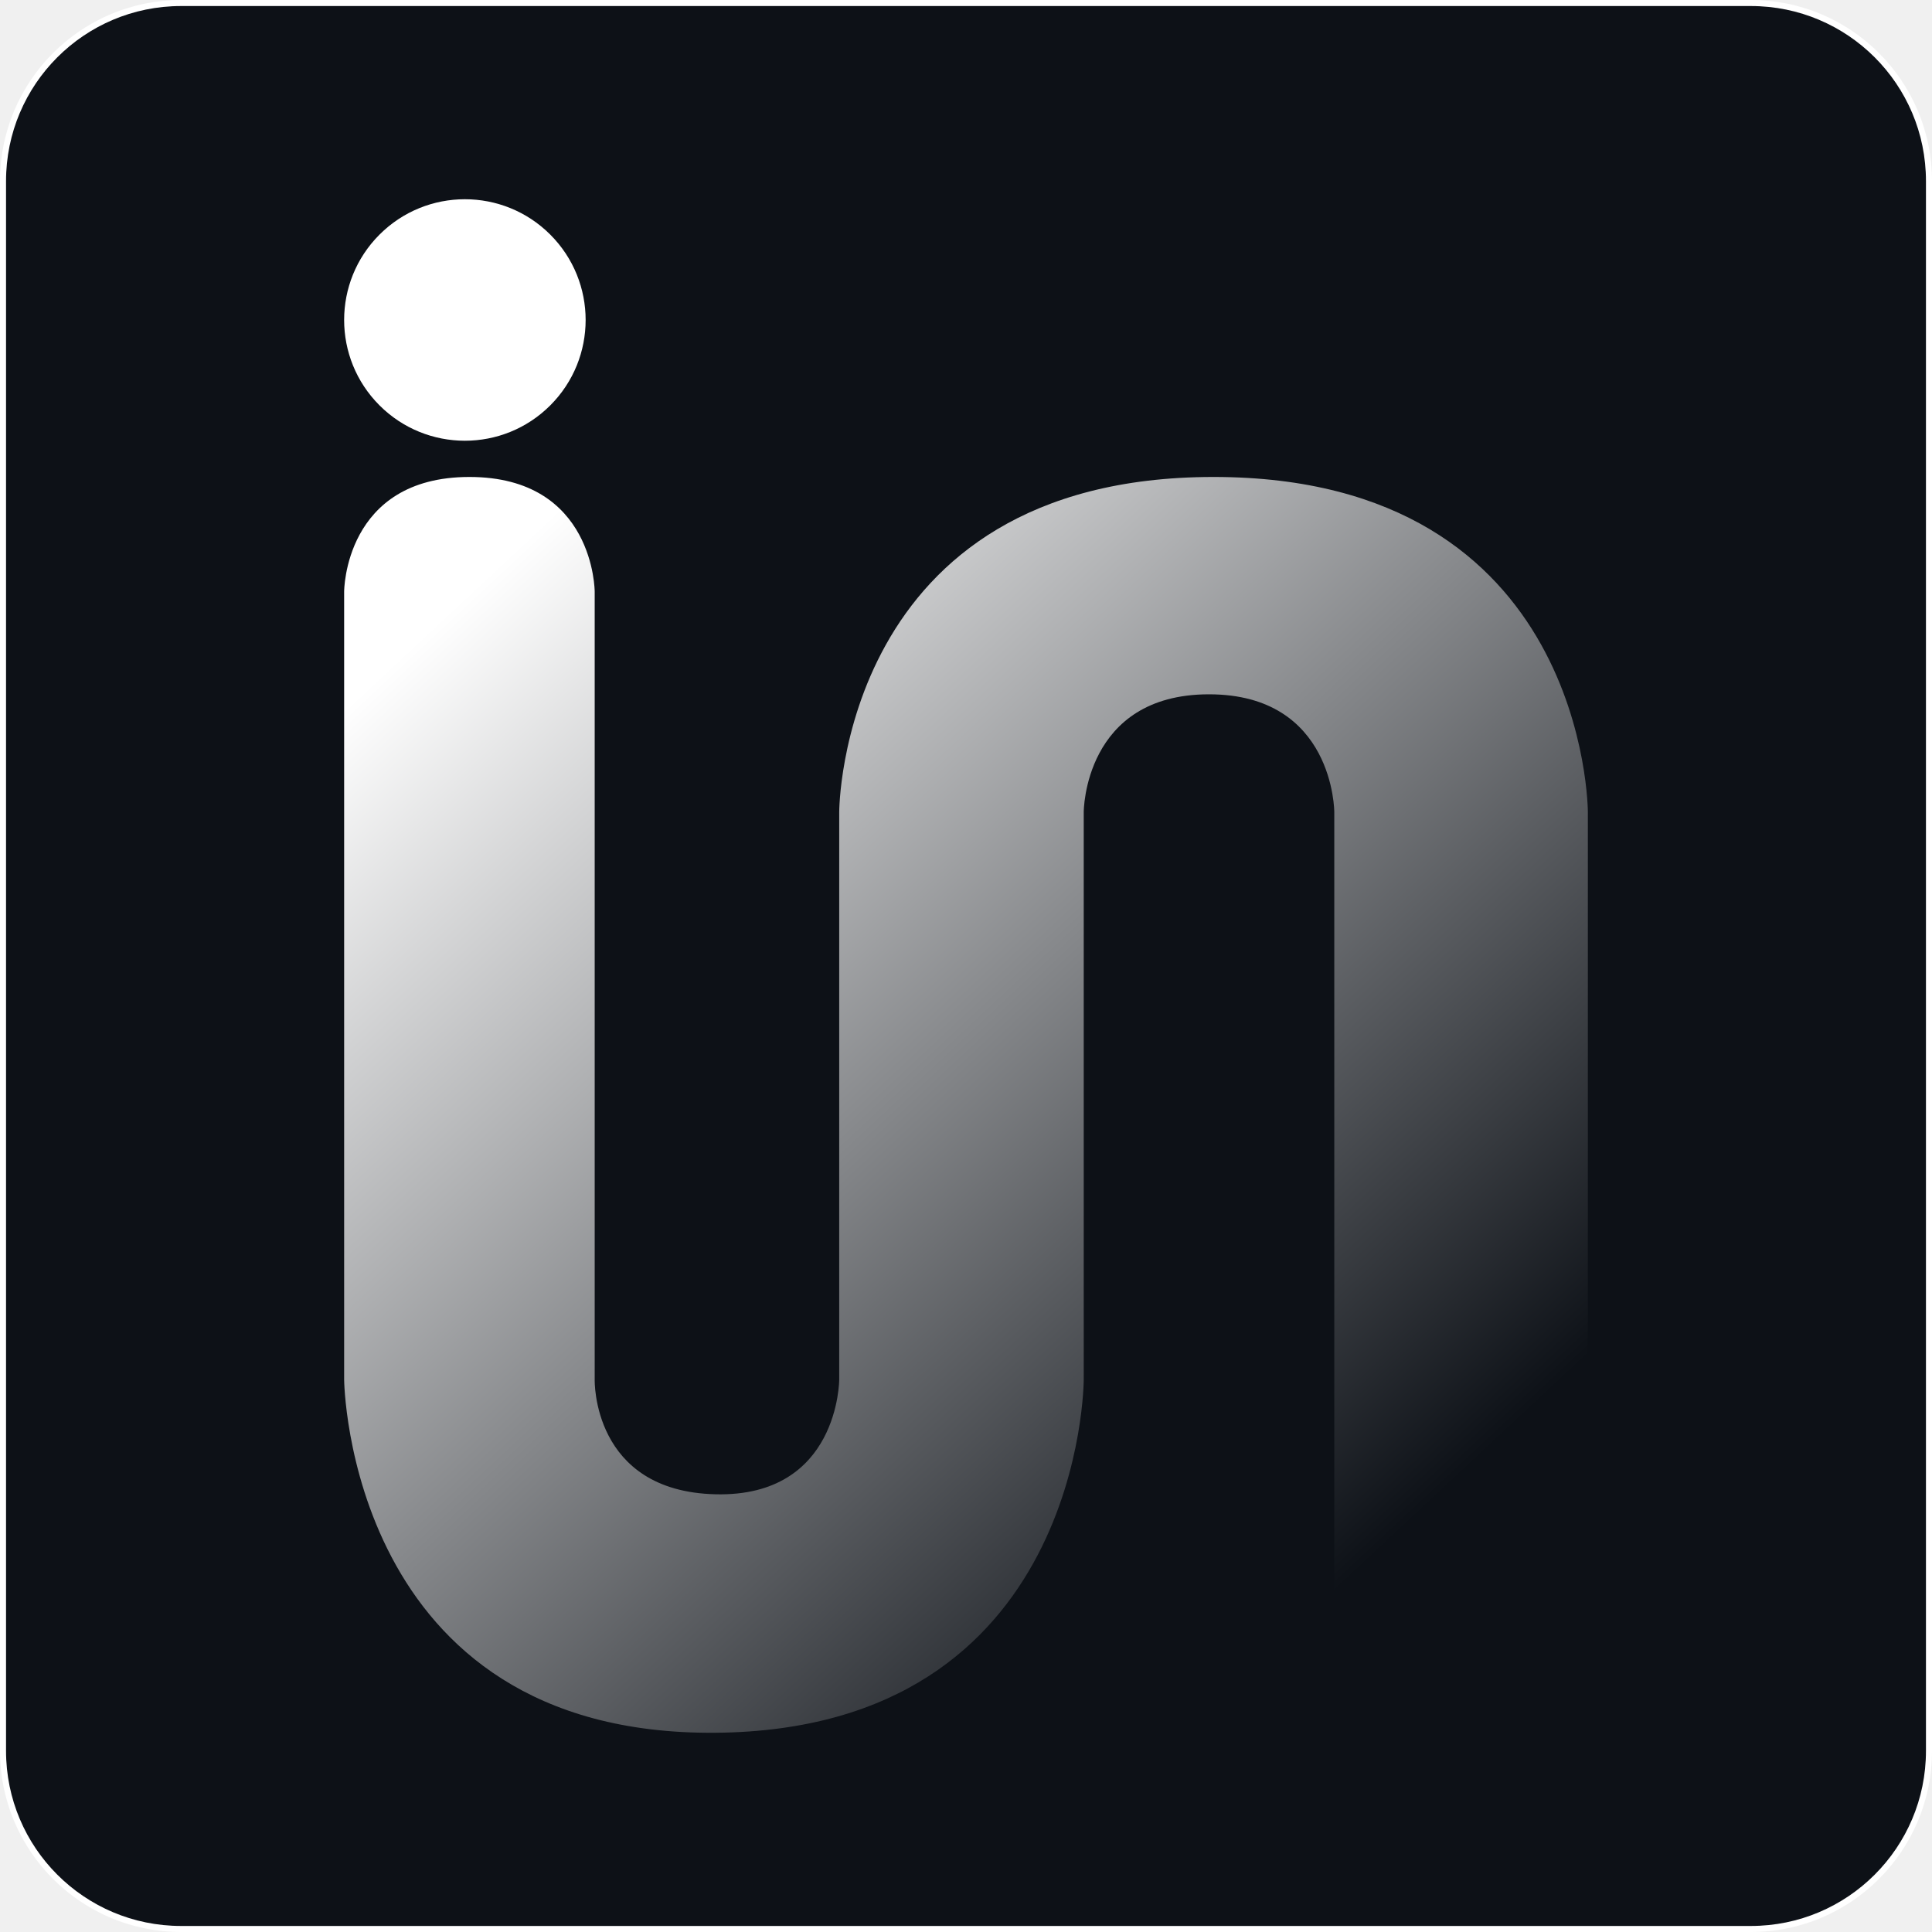
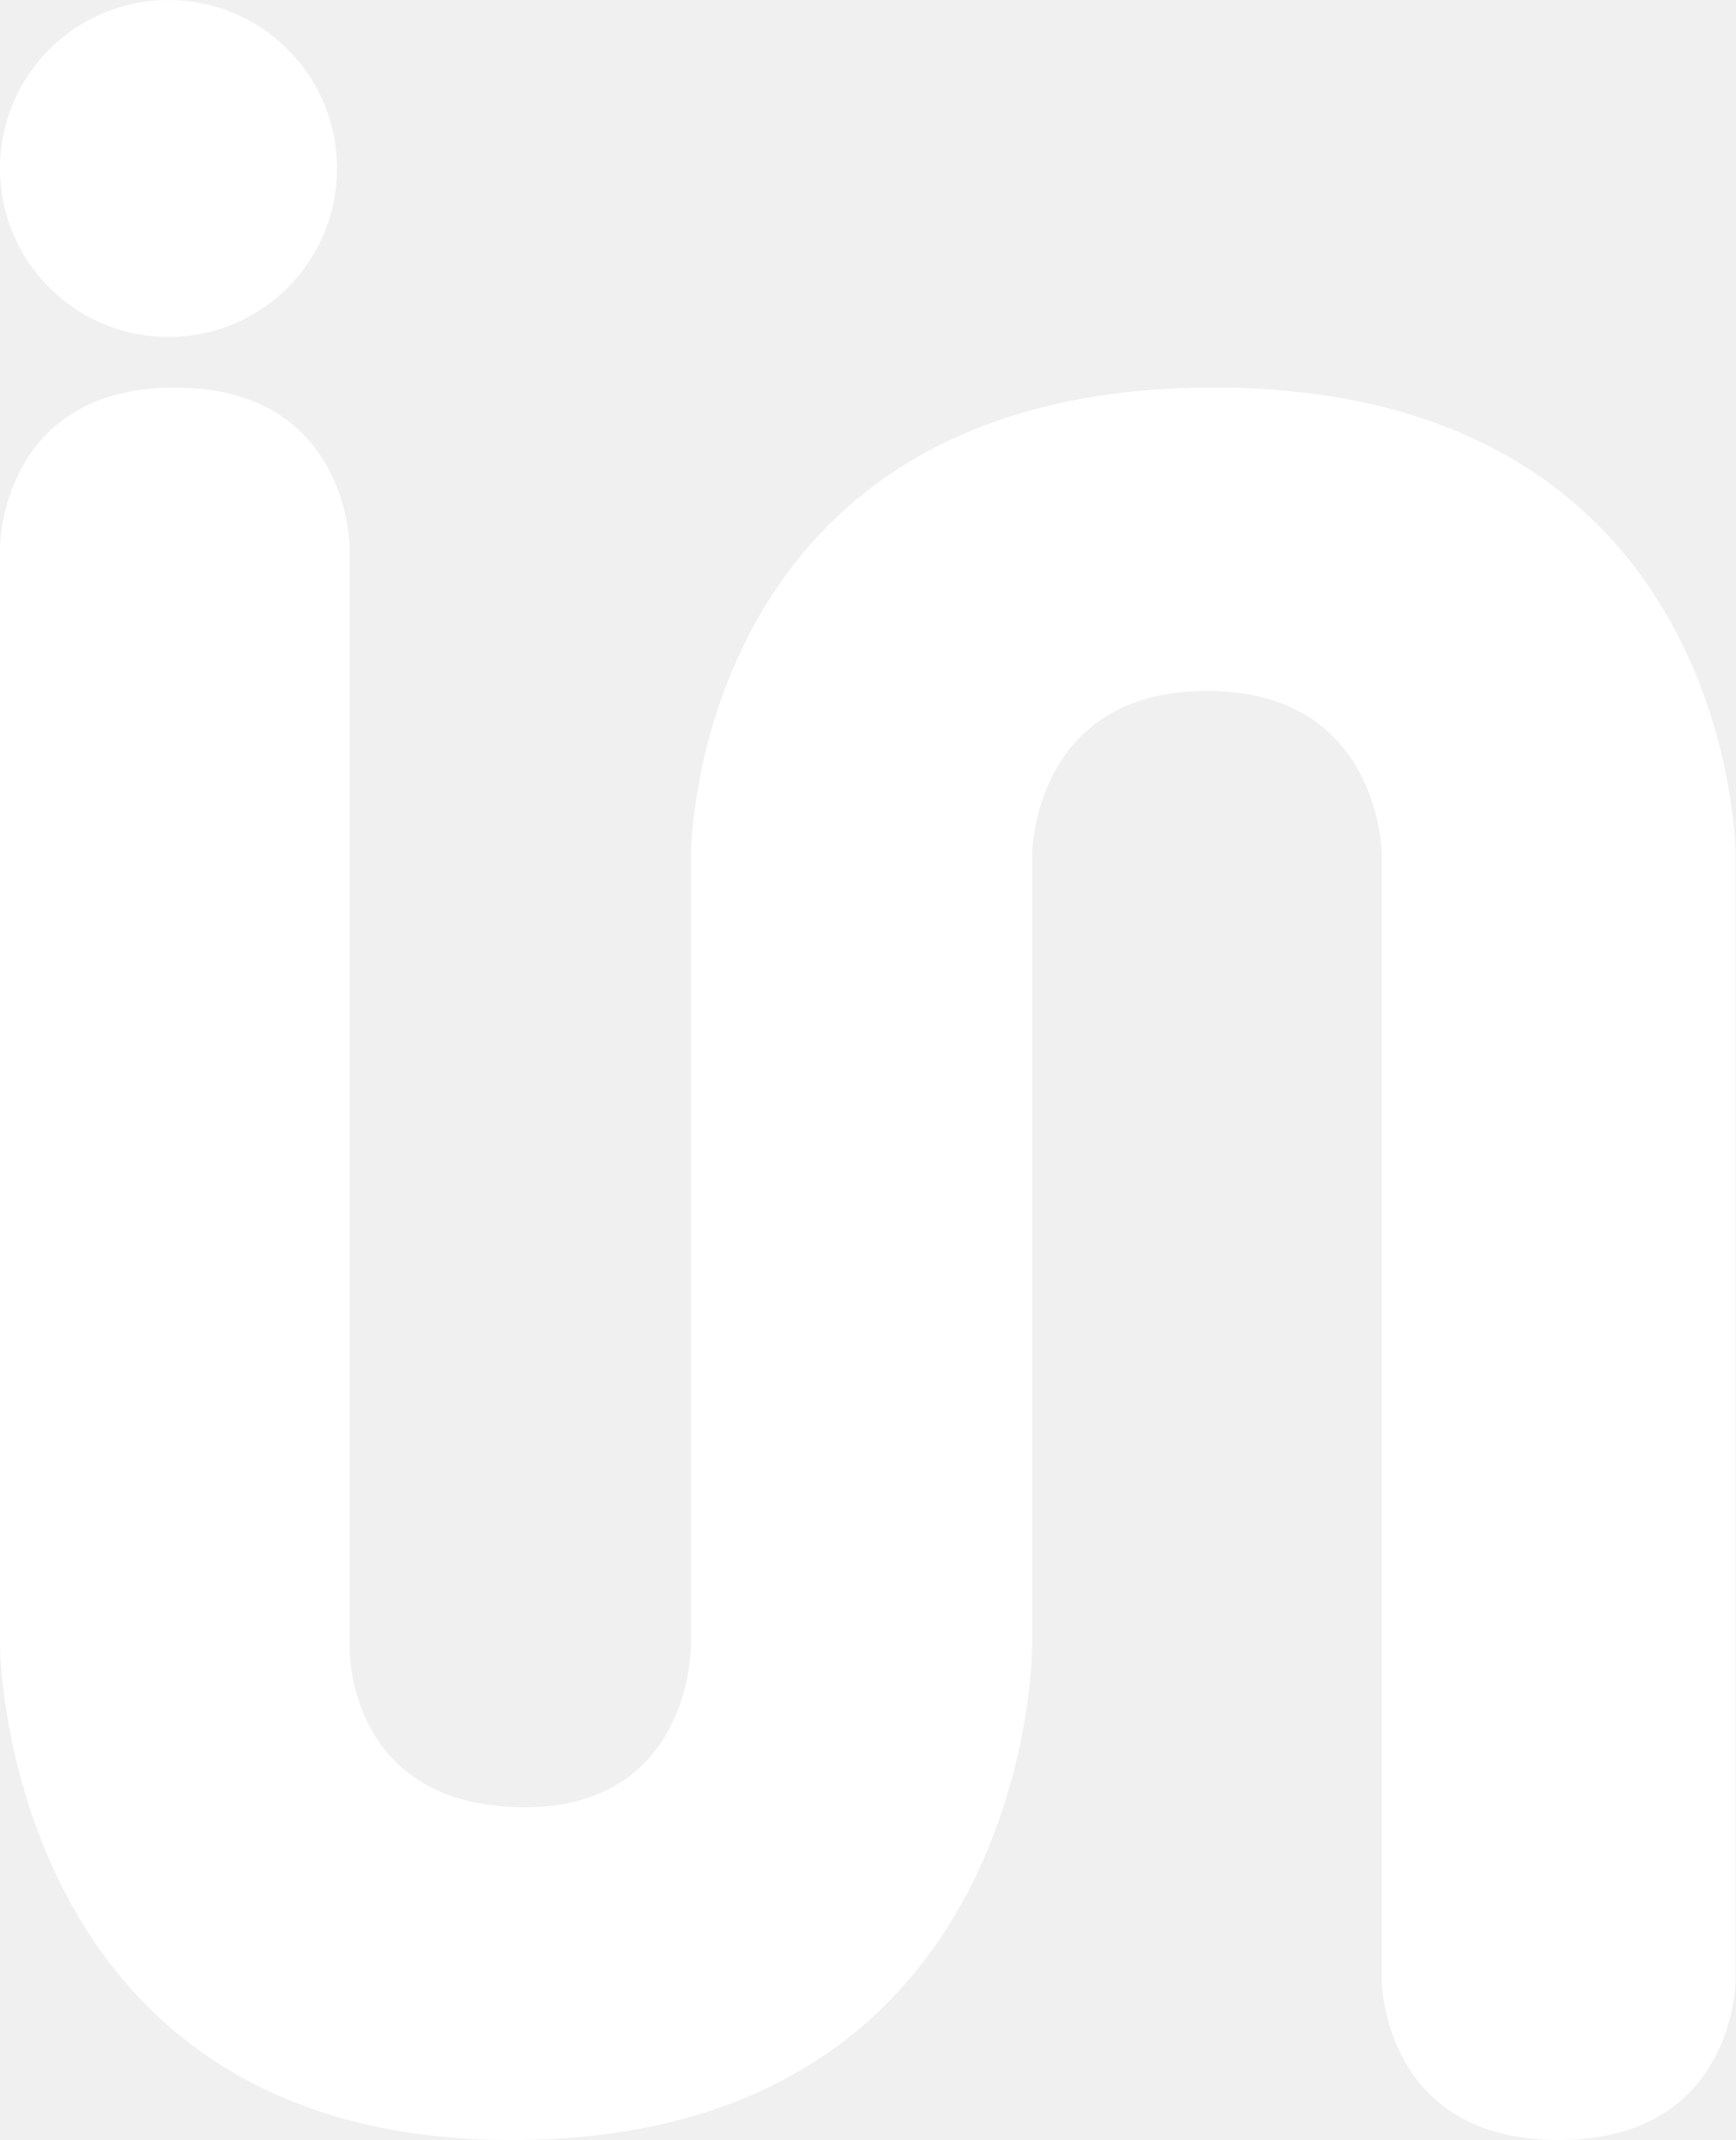
- <svg xmlns="http://www.w3.org/2000/svg" width="320" height="320" viewBox="0 0 320 320" fill="none">
-   <rect x="0.5" y="0.5" width="319" height="319" rx="29.5" fill="#0D1117" stroke="white" />
-   <path d="M57 98C57 98 57 79 77.75 79C98.5 79 98.5 98 98.5 98C98.5 129.5 98.5 228.5 98.5 228.5C98.5 228.5 98 247 118.5 247.5C139 248 139 228.5 139 228.5V134.5C139 134.5 139 79 201 79C263 79 263 134.5 263 134.5V268C263 268 263 287 242 287C221 287 221 268 221 268V134.5C221 134.5 221 115 200.25 115C179.5 114.999 179.5 134.5 179.5 134.5V228.5C179.5 228.5 179.5 286.5 118.5 287C57.5 287.5 57 228.5 57 228.5C57 228.5 57 145.5 57 98Z" fill="url(#paint0_linear_8_16)" />
-   <path d="M62.858 38.858C70.668 31.047 83.332 31.047 91.142 38.858C98.953 46.668 98.953 59.332 91.142 67.142C83.332 74.953 70.668 74.953 62.858 67.142C55.047 59.332 55.047 46.668 62.858 38.858Z" fill="white" />
-   <defs>
-     <linearGradient id="paint0_linear_8_16" x1="230.5" y1="255" x2="81" y2="95" gradientUnits="userSpaceOnUse">
-       <stop stop-color="#0D1117" />
-       <stop offset="1" stop-color="white" />
-     </linearGradient>
-   </defs>
+ <svg xmlns="http://www.w3.org/2000/svg" width="206" height="254" viewBox="0 0 206 254" fill="none">
+   <path d="M0 65C0 65 0 46 20.75 46C41.5 46 41.5 65 41.5 65C41.5 96.5 41.5 195.5 41.5 195.5C41.5 195.5 41 214 61.5 214.5C82 215 82 195.5 82 195.5V101.5C82 101.5 82 46 144 46C206 46 206 101.5 206 101.5V235C206 235 206 254 185 254C164 254 164 235 164 235V101.5C164 101.5 164 82 143.25 82C122.5 81.999 122.5 101.5 122.5 101.5V195.5C122.5 195.5 122.5 253.5 61.5 254C0.5 254.5 0 195.5 0 195.5C0 195.5 2.76748e-06 112.5 0 65Z" fill="white" />
+   <path d="M5.858 5.858C13.668 -1.953 26.332 -1.953 34.142 5.858C41.953 13.668 41.953 26.332 34.142 34.142C26.332 41.953 13.668 41.953 5.858 34.142C-1.953 26.332 -1.953 13.668 5.858 5.858Z" fill="white" />
</svg>
